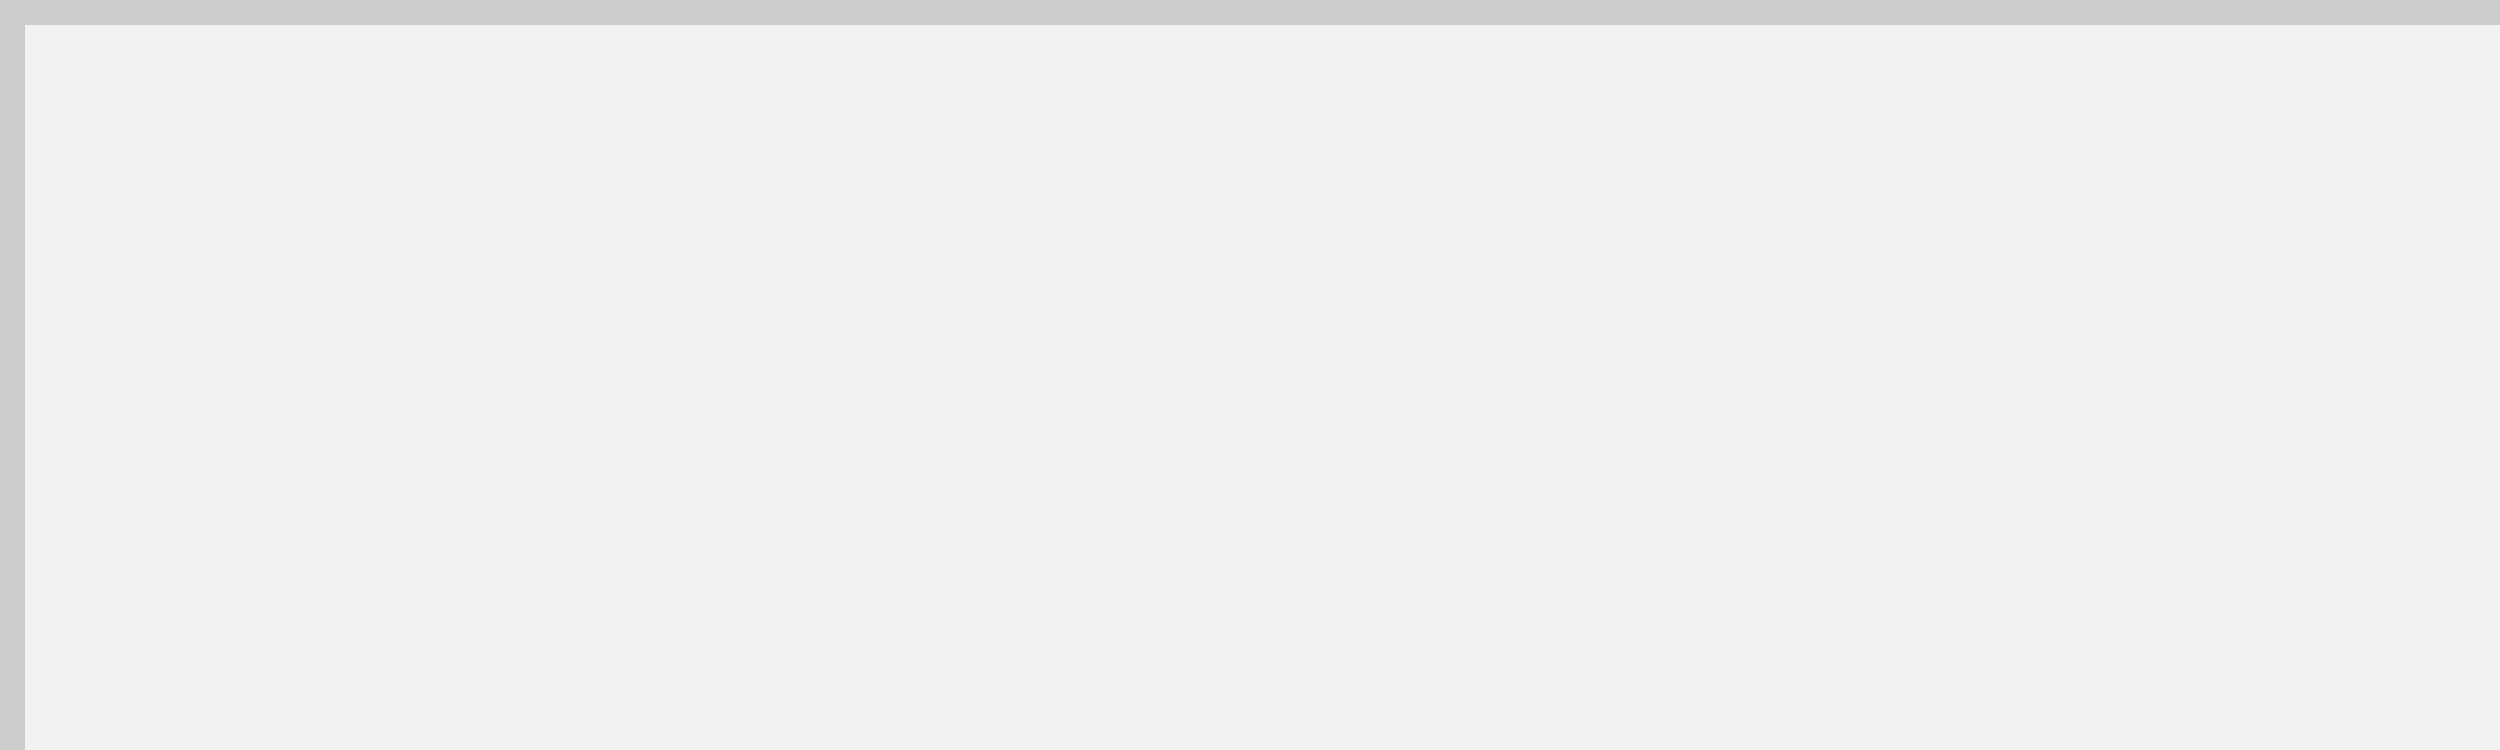
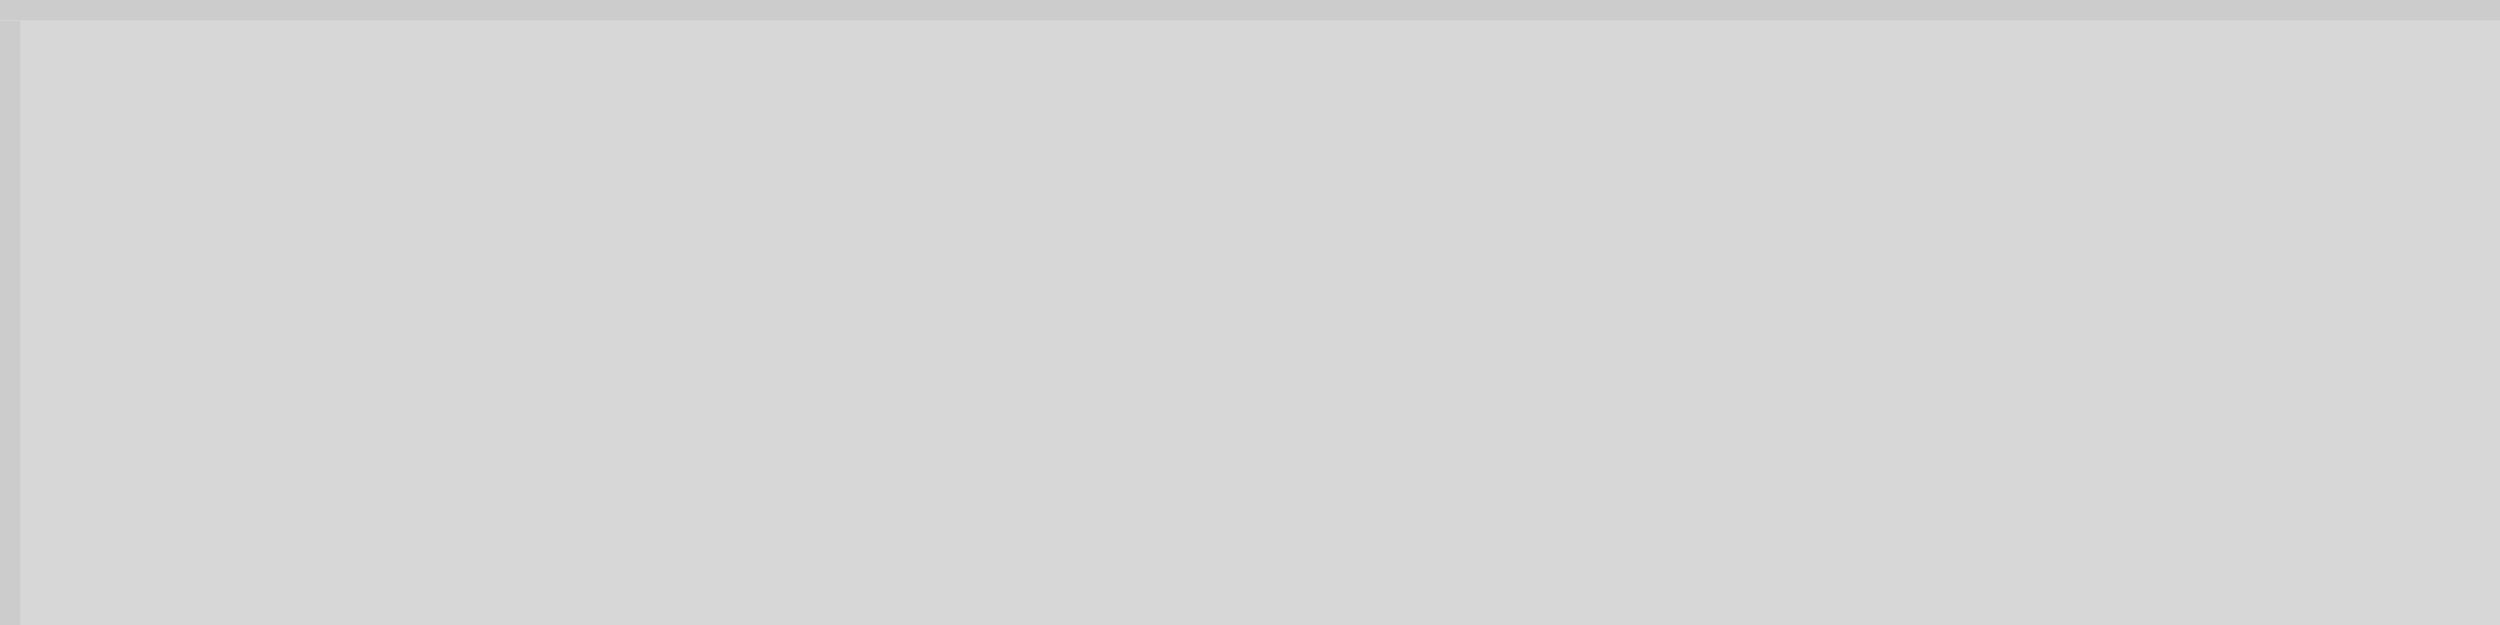
- <svg xmlns="http://www.w3.org/2000/svg" version="1.1" width="100px" height="30px" viewBox="424 60 100 30">
-   <path d="M 1 1  L 100 1  L 100 30  L 1 30  L 1 1  Z " fill-rule="nonzero" fill="rgba(242, 242, 242, 1)" stroke="none" transform="matrix(1 0 0 1 424 60 )" class="fill" />
-   <path d="M 0.5 1  L 0.5 30  " stroke-width="1" stroke-dasharray="0" stroke="rgba(204, 204, 204, 1)" fill="none" transform="matrix(1 0 0 1 424 60 )" class="stroke" />
-   <path d="M 0 0.5  L 100 0.5  " stroke-width="1" stroke-dasharray="0" stroke="rgba(204, 204, 204, 1)" fill="none" transform="matrix(1 0 0 1 424 60 )" class="stroke" />
+ <svg xmlns="http://www.w3.org/2000/svg" version="1.1" width="120px" height="30px" viewBox="104 0 120 30">
+   <path d="M 1 1  L 120 1  L 120 30  L 1 30  L 1 1  Z " fill-rule="nonzero" fill="rgba(215, 215, 215, 1)" stroke="none" transform="matrix(1 0 0 1 104 0 )" class="fill" />
+   <path d="M 0.5 1  L 0.5 30  " stroke-width="1" stroke-dasharray="0" stroke="rgba(204, 204, 204, 1)" fill="none" transform="matrix(1 0 0 1 104 0 )" class="stroke" />
+   <path d="M 0 0.5  L 120 0.5  " stroke-width="1" stroke-dasharray="0" stroke="rgba(204, 204, 204, 1)" fill="none" transform="matrix(1 0 0 1 104 0 )" class="stroke" />
</svg>
